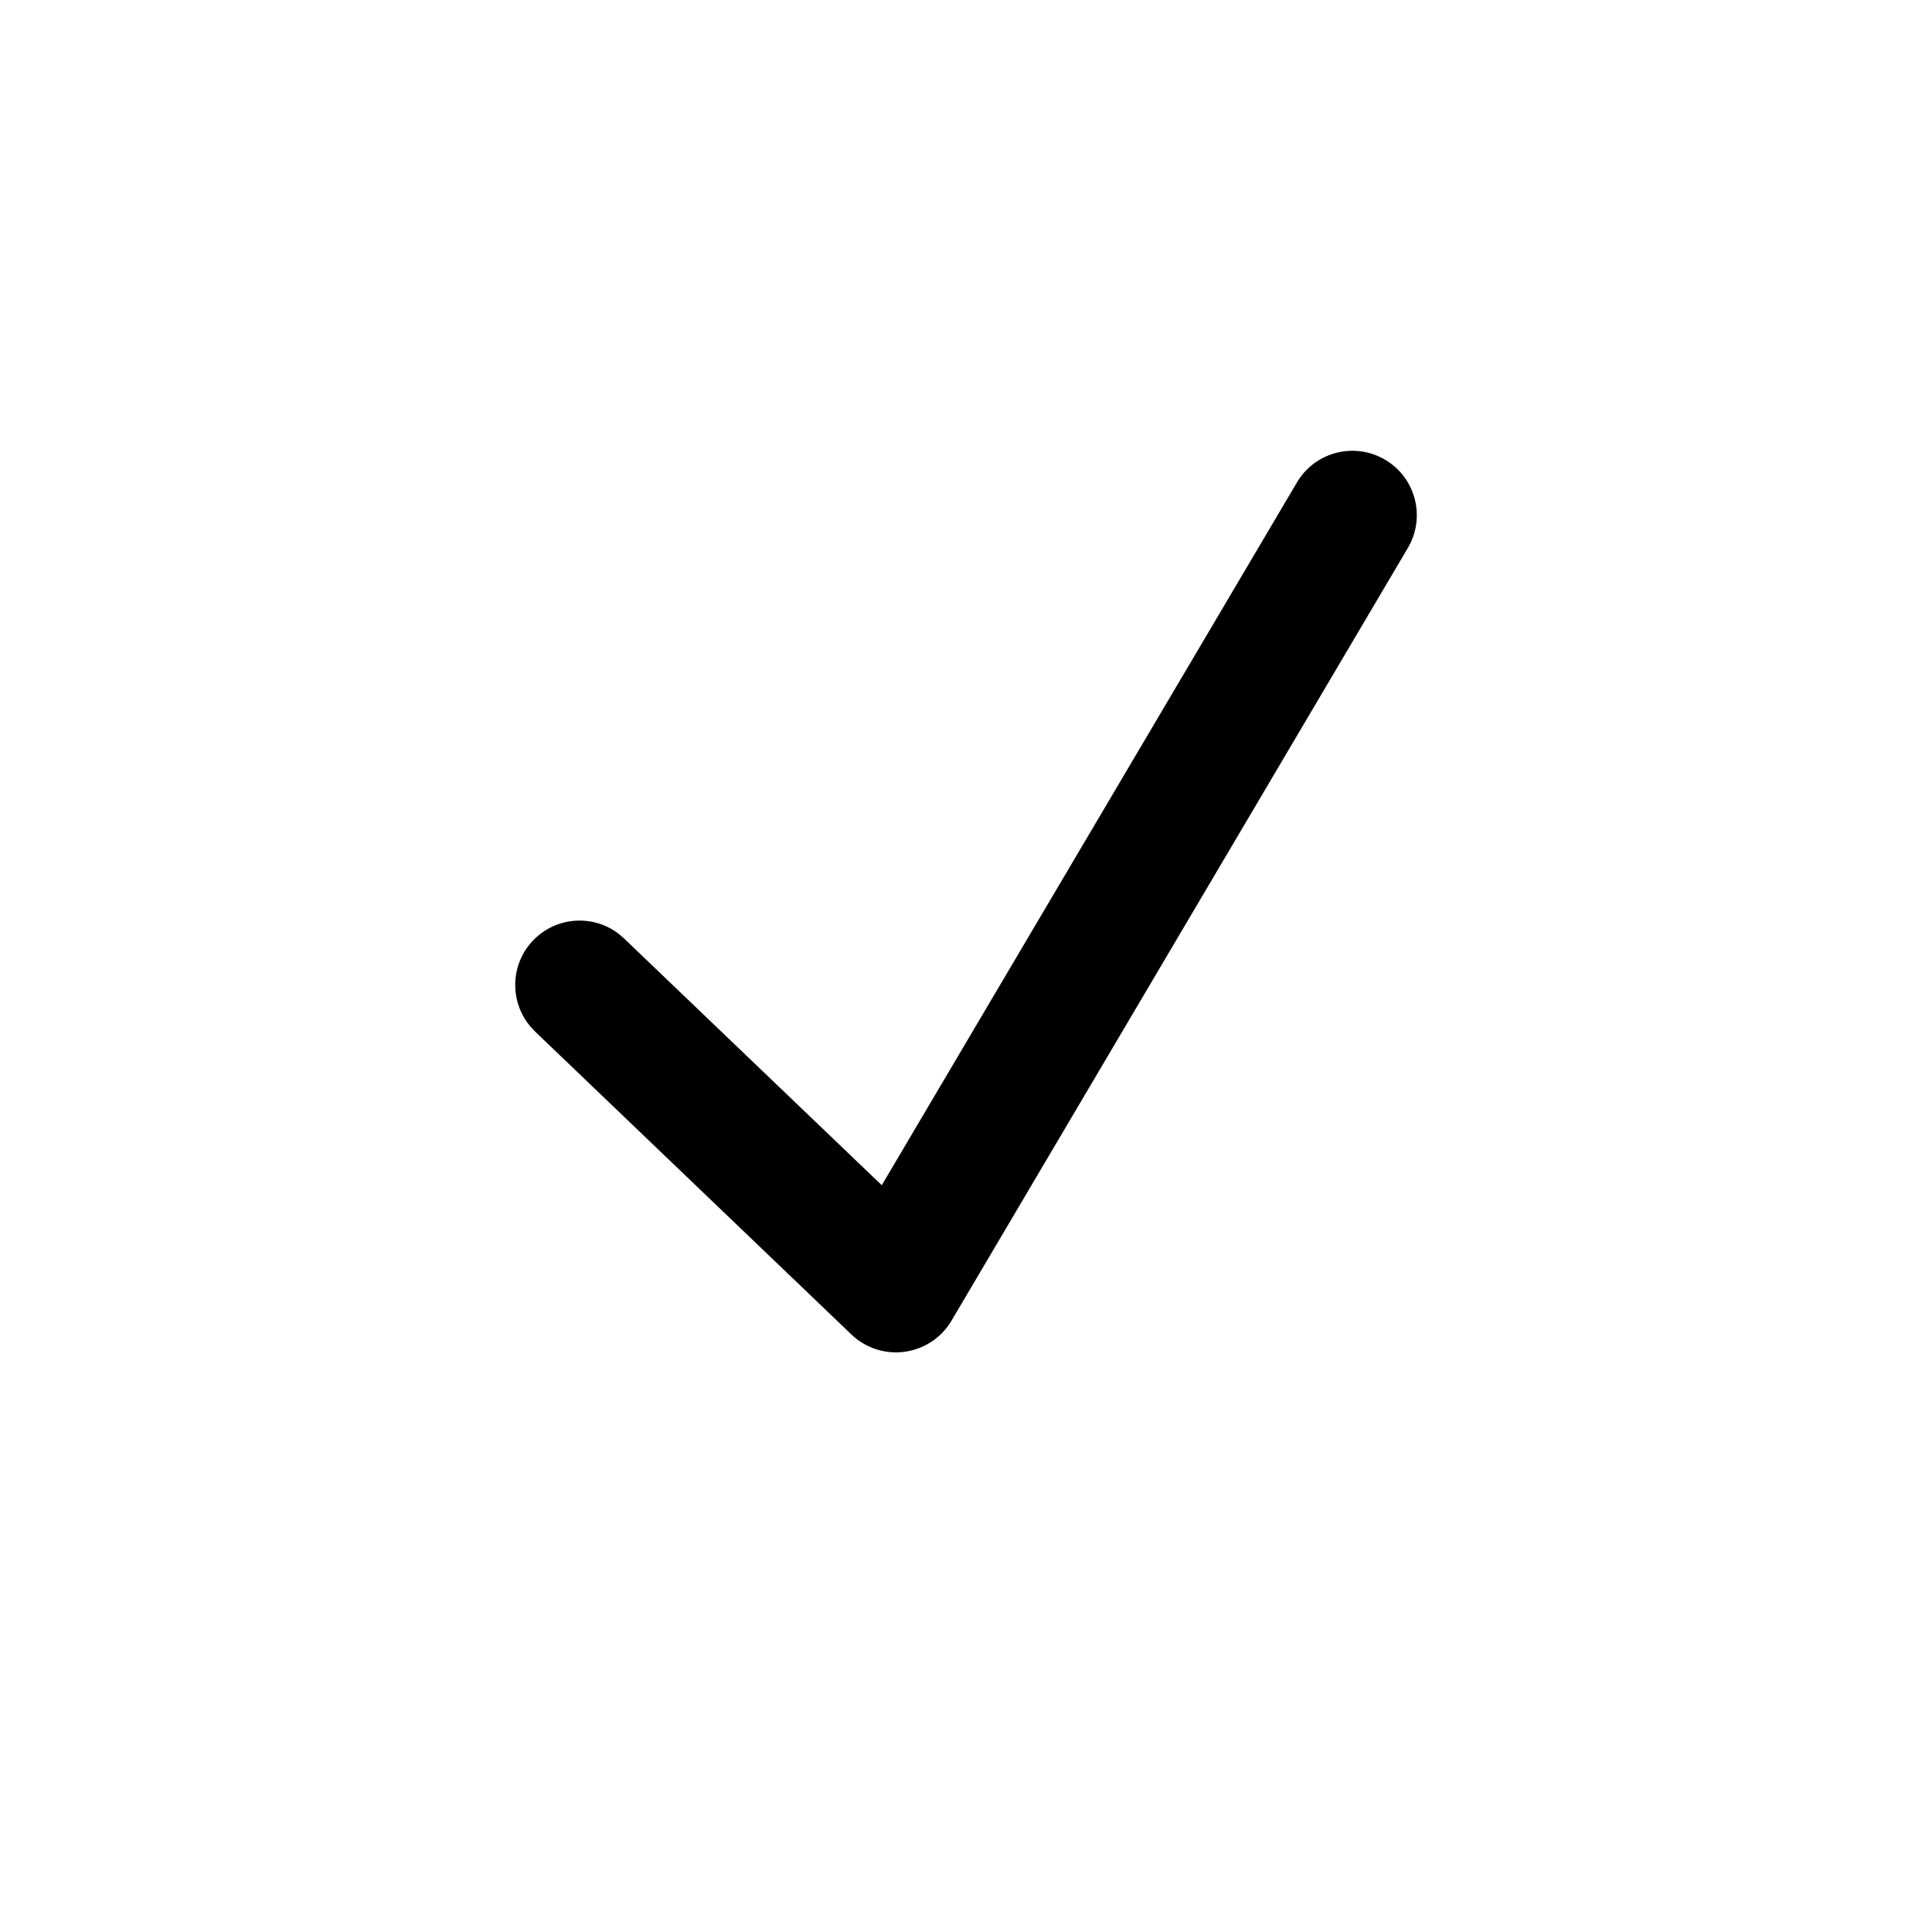
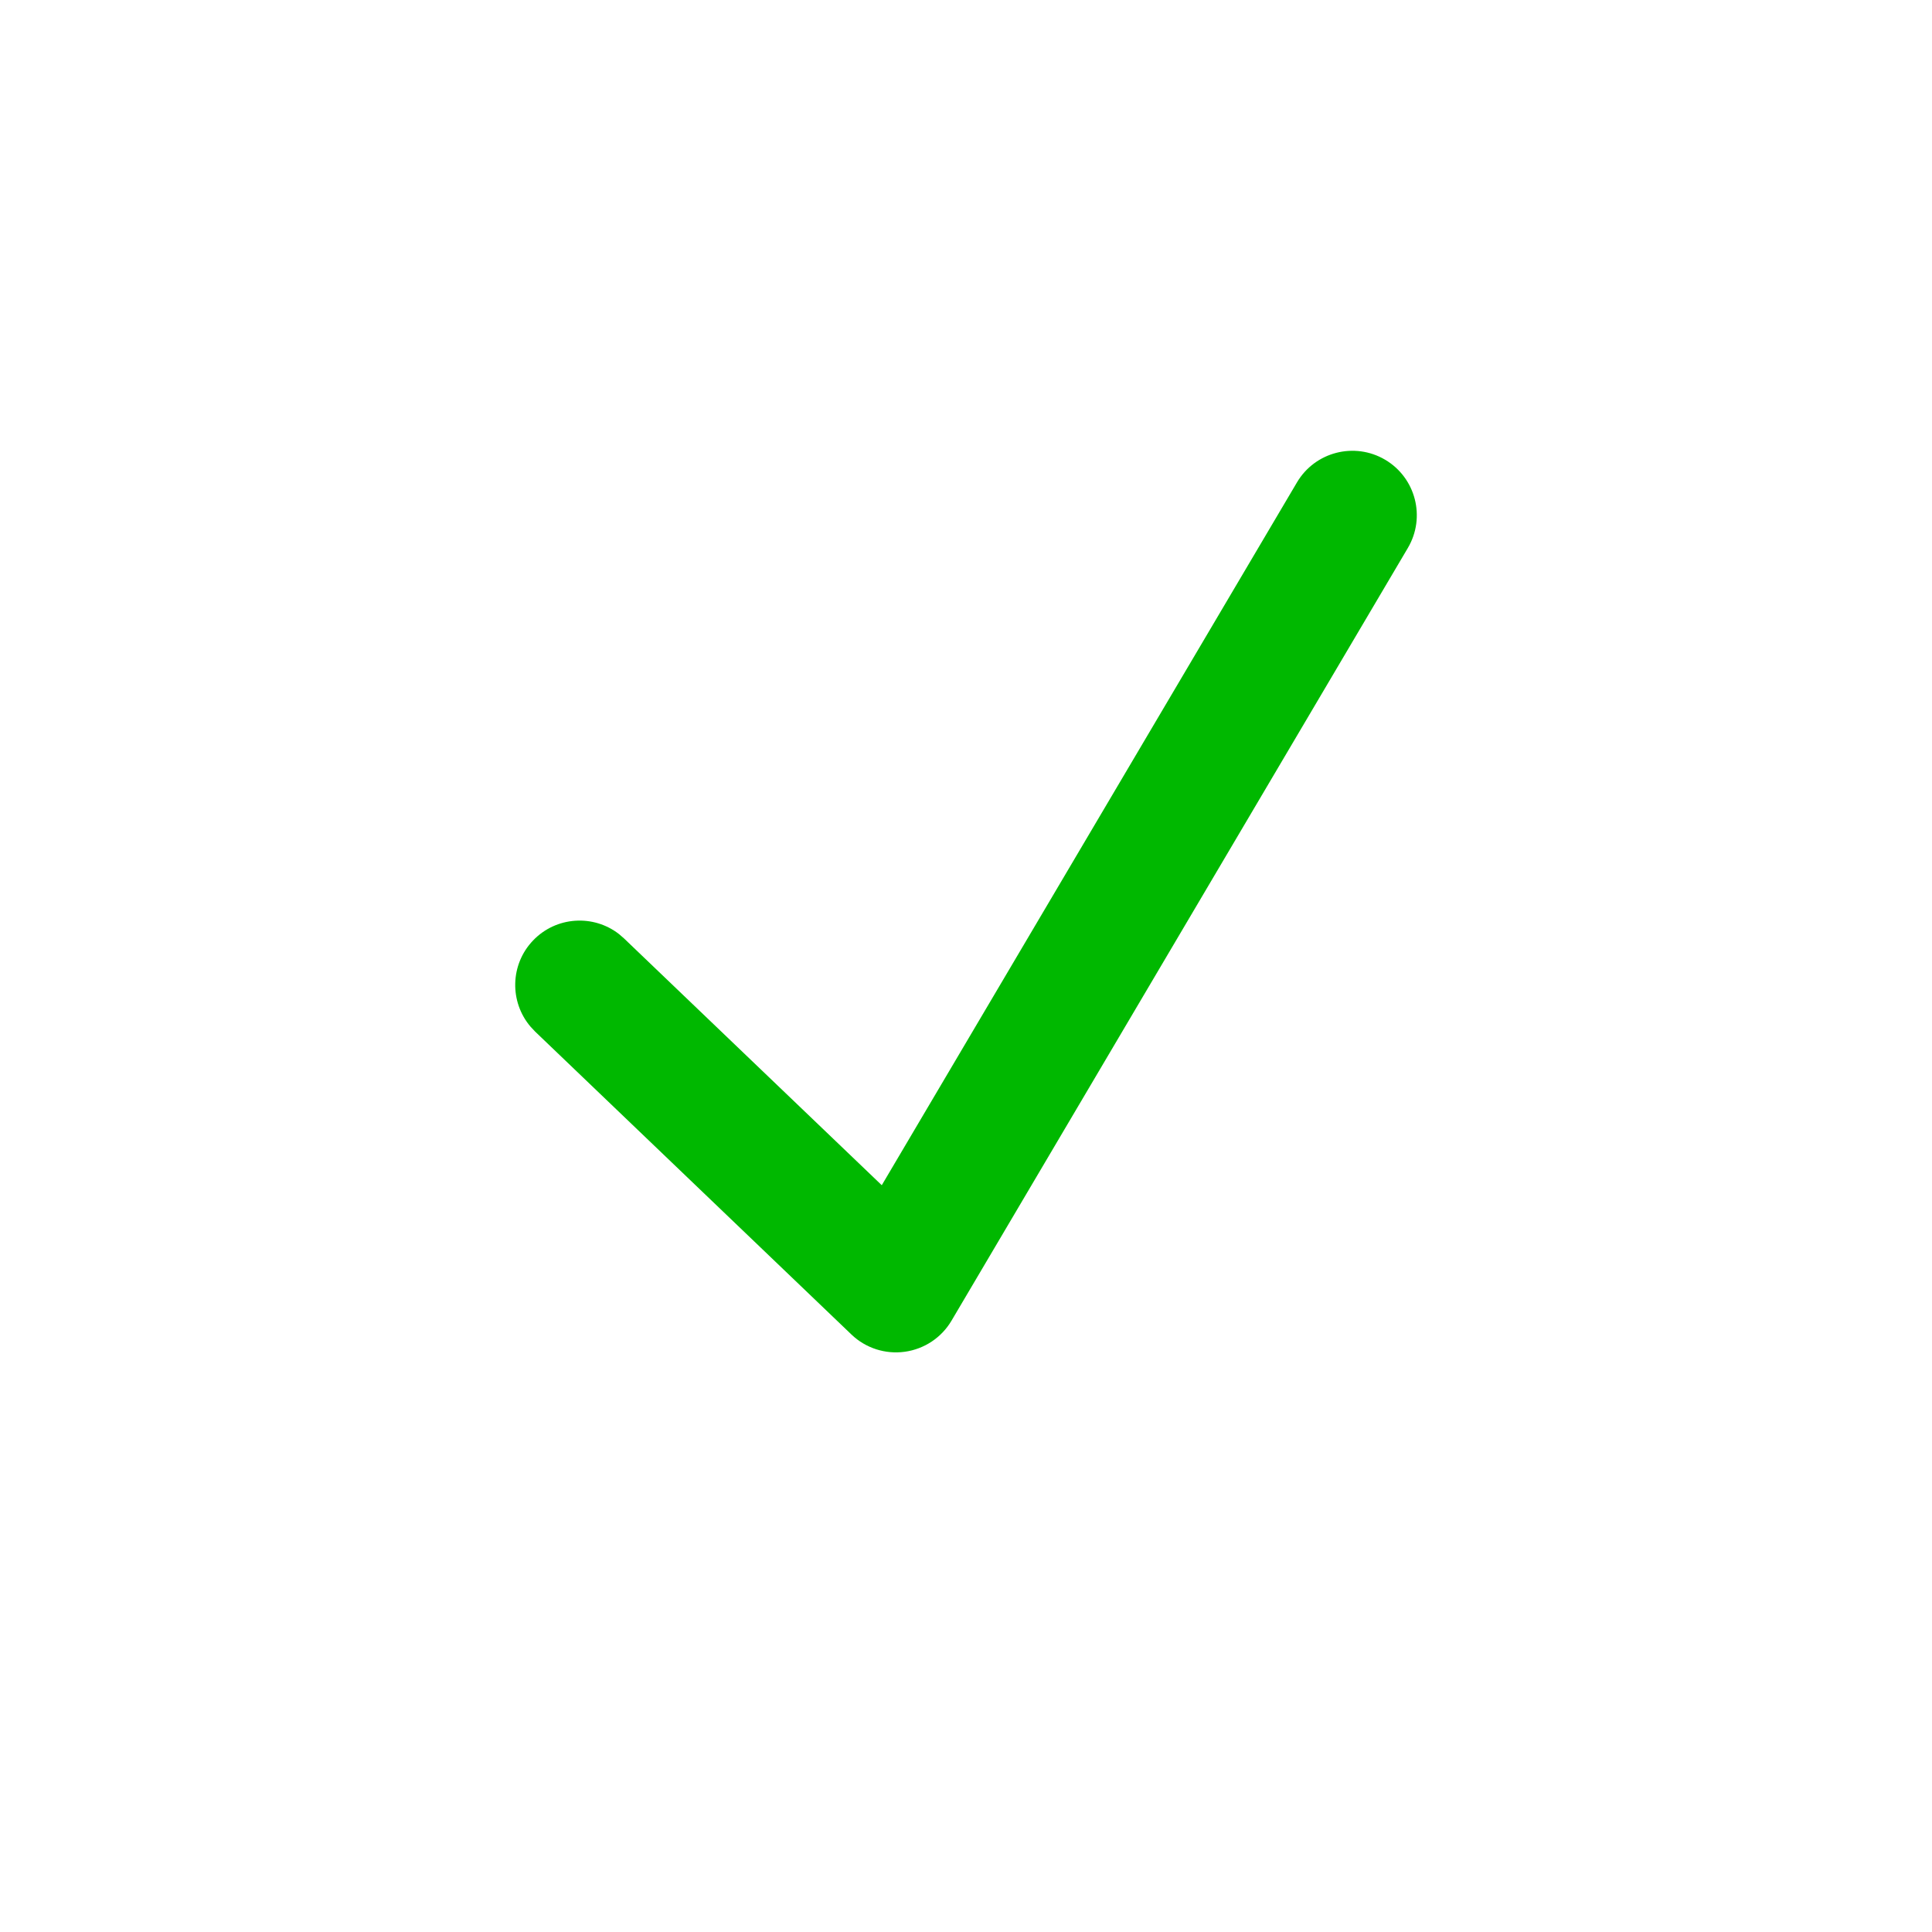
<svg xmlns="http://www.w3.org/2000/svg" width="30" height="30" viewBox="0 0 30 30" fill="none">
-   <path d="M20.139 7.491C20.419 7.016 21.033 6.858 21.509 7.139C21.984 7.42 22.142 8.033 21.861 8.509L14.774 20.509C14.619 20.771 14.352 20.948 14.05 20.99C13.748 21.032 13.442 20.934 13.222 20.723L8.309 16.018L8.238 15.942C7.91 15.557 7.92 14.977 8.277 14.604C8.635 14.229 9.215 14.194 9.614 14.506L9.691 14.573L13.692 18.404L20.139 7.491Z" fill="black" />
+   <path d="M20.139 7.491C20.419 7.016 21.033 6.858 21.509 7.139C21.984 7.42 22.142 8.033 21.861 8.509L14.774 20.509C14.619 20.771 14.352 20.948 14.05 20.99C13.748 21.032 13.442 20.934 13.222 20.723L8.309 16.018L8.238 15.942C7.91 15.557 7.92 14.977 8.277 14.604C8.635 14.229 9.215 14.194 9.614 14.506L9.691 14.573L13.692 18.404L20.139 7.491Z" fill="#00B800" />
</svg>
